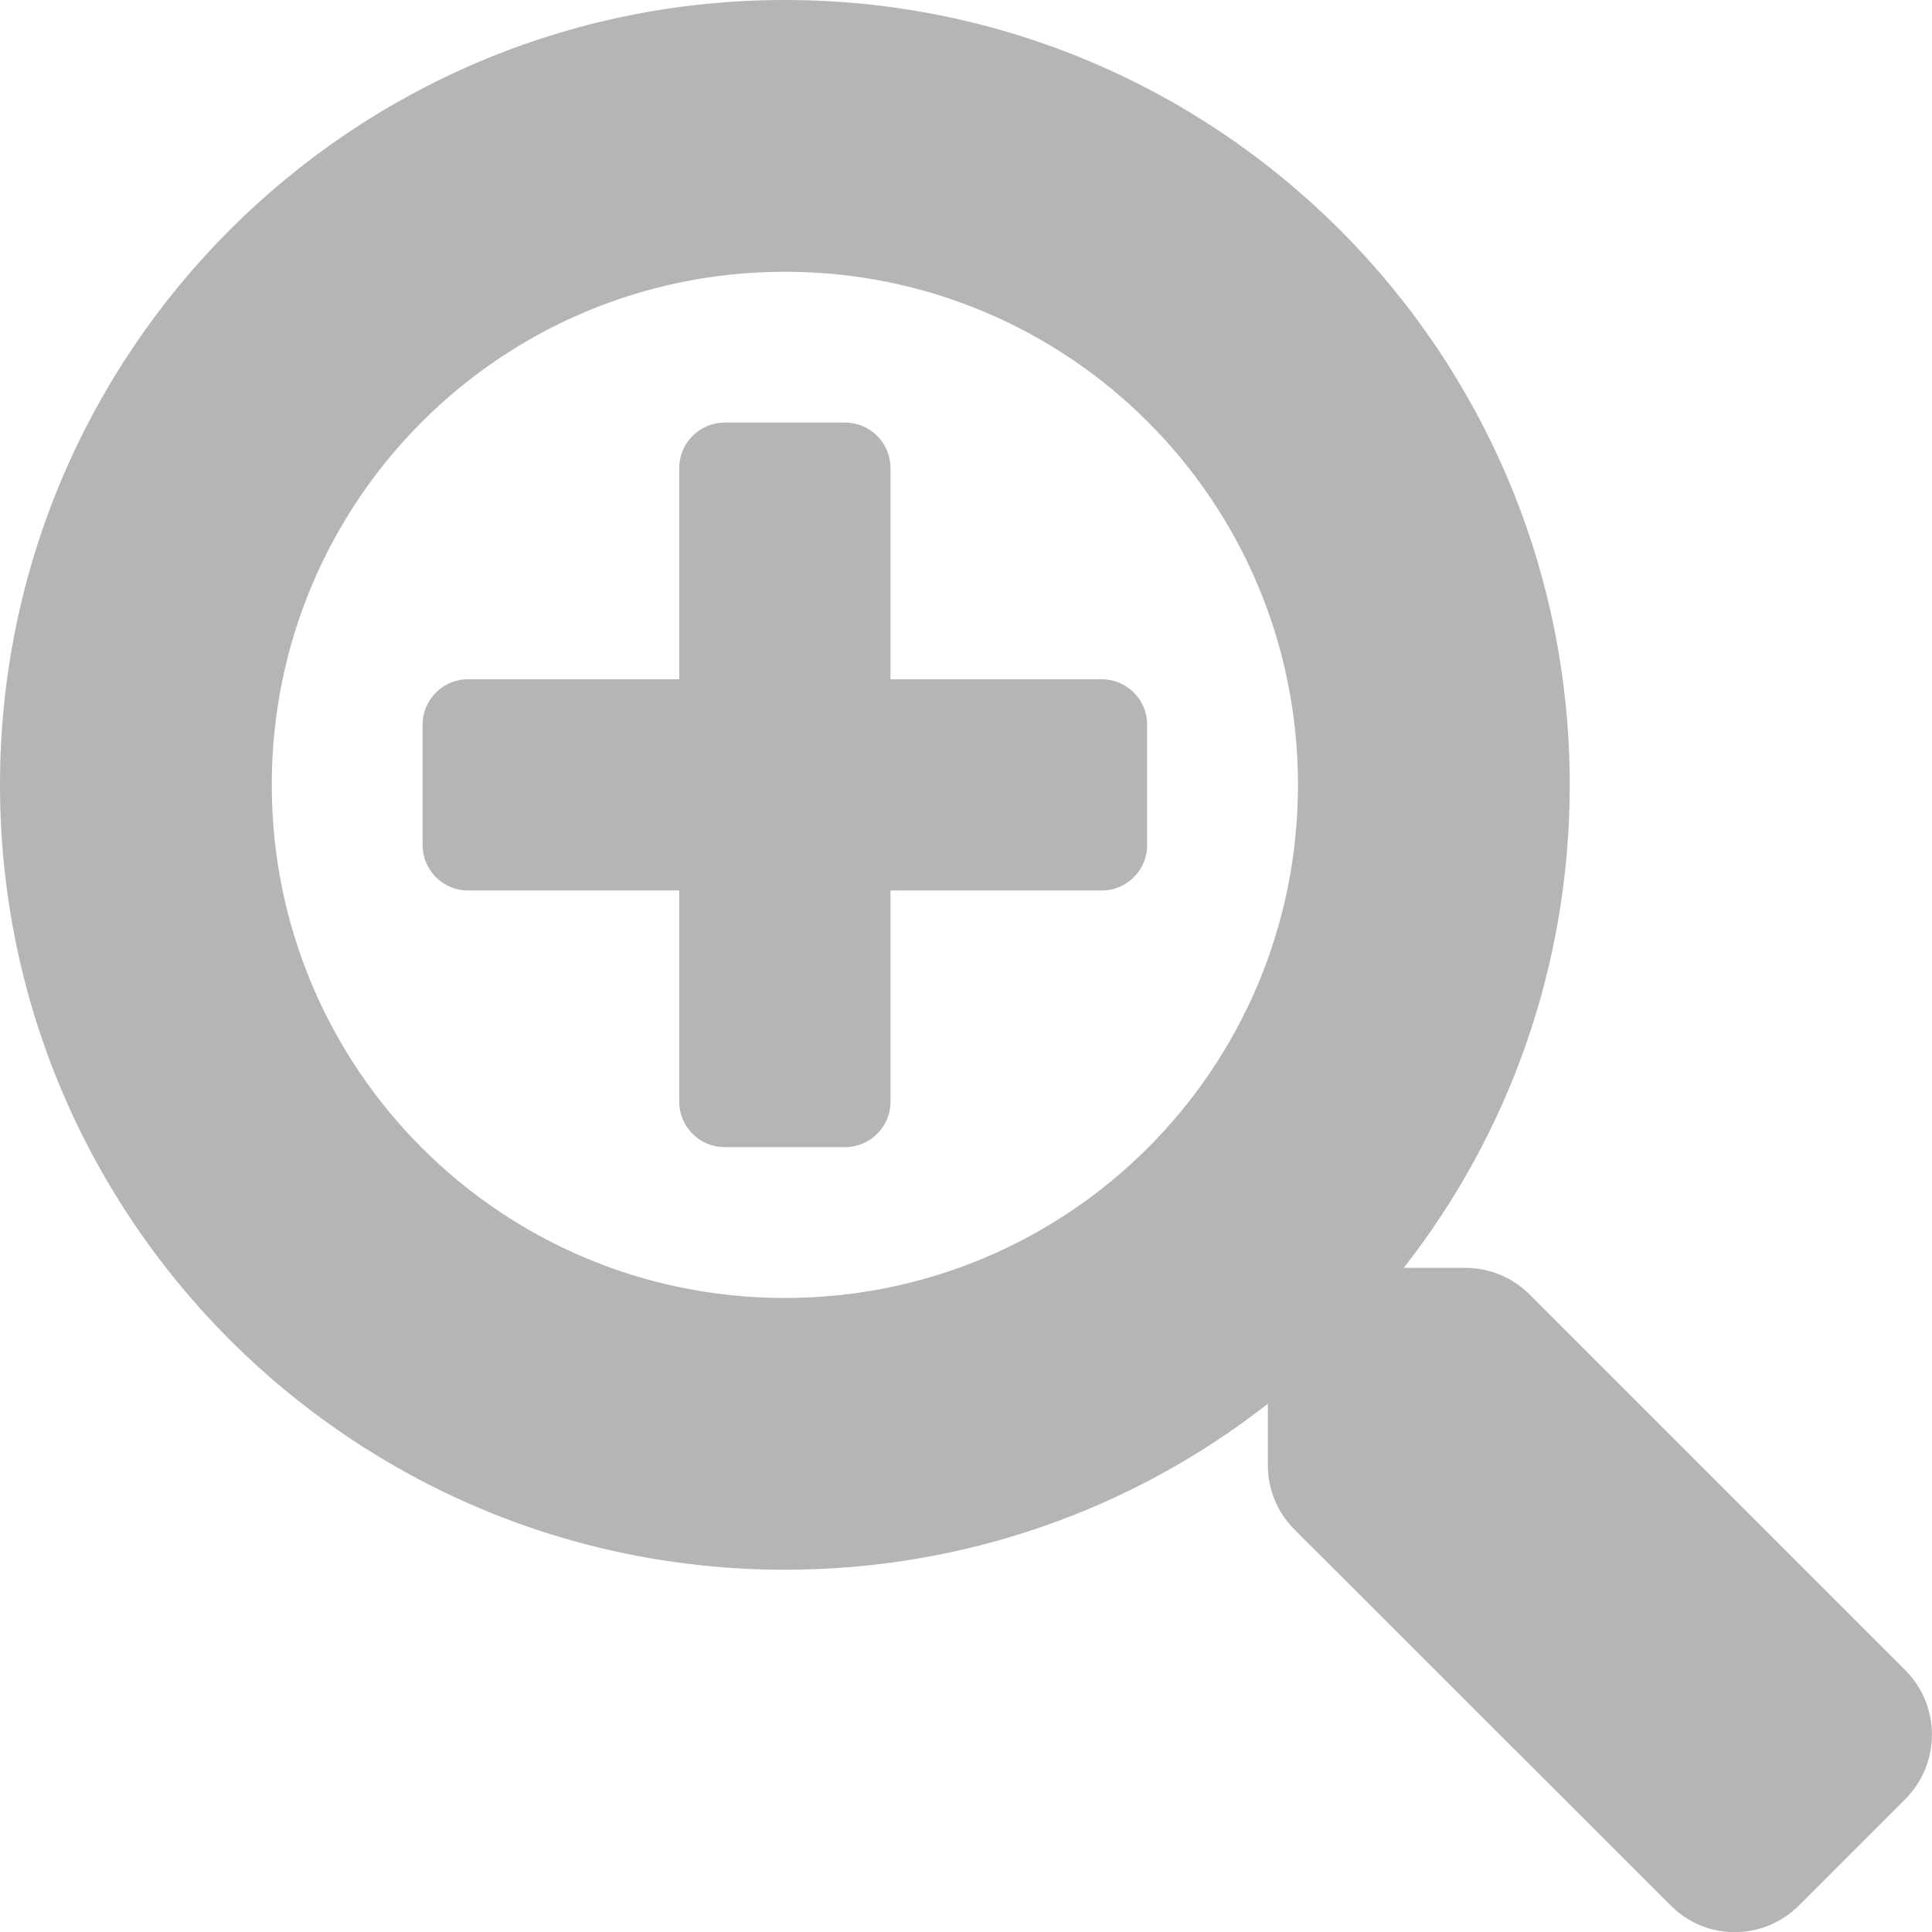
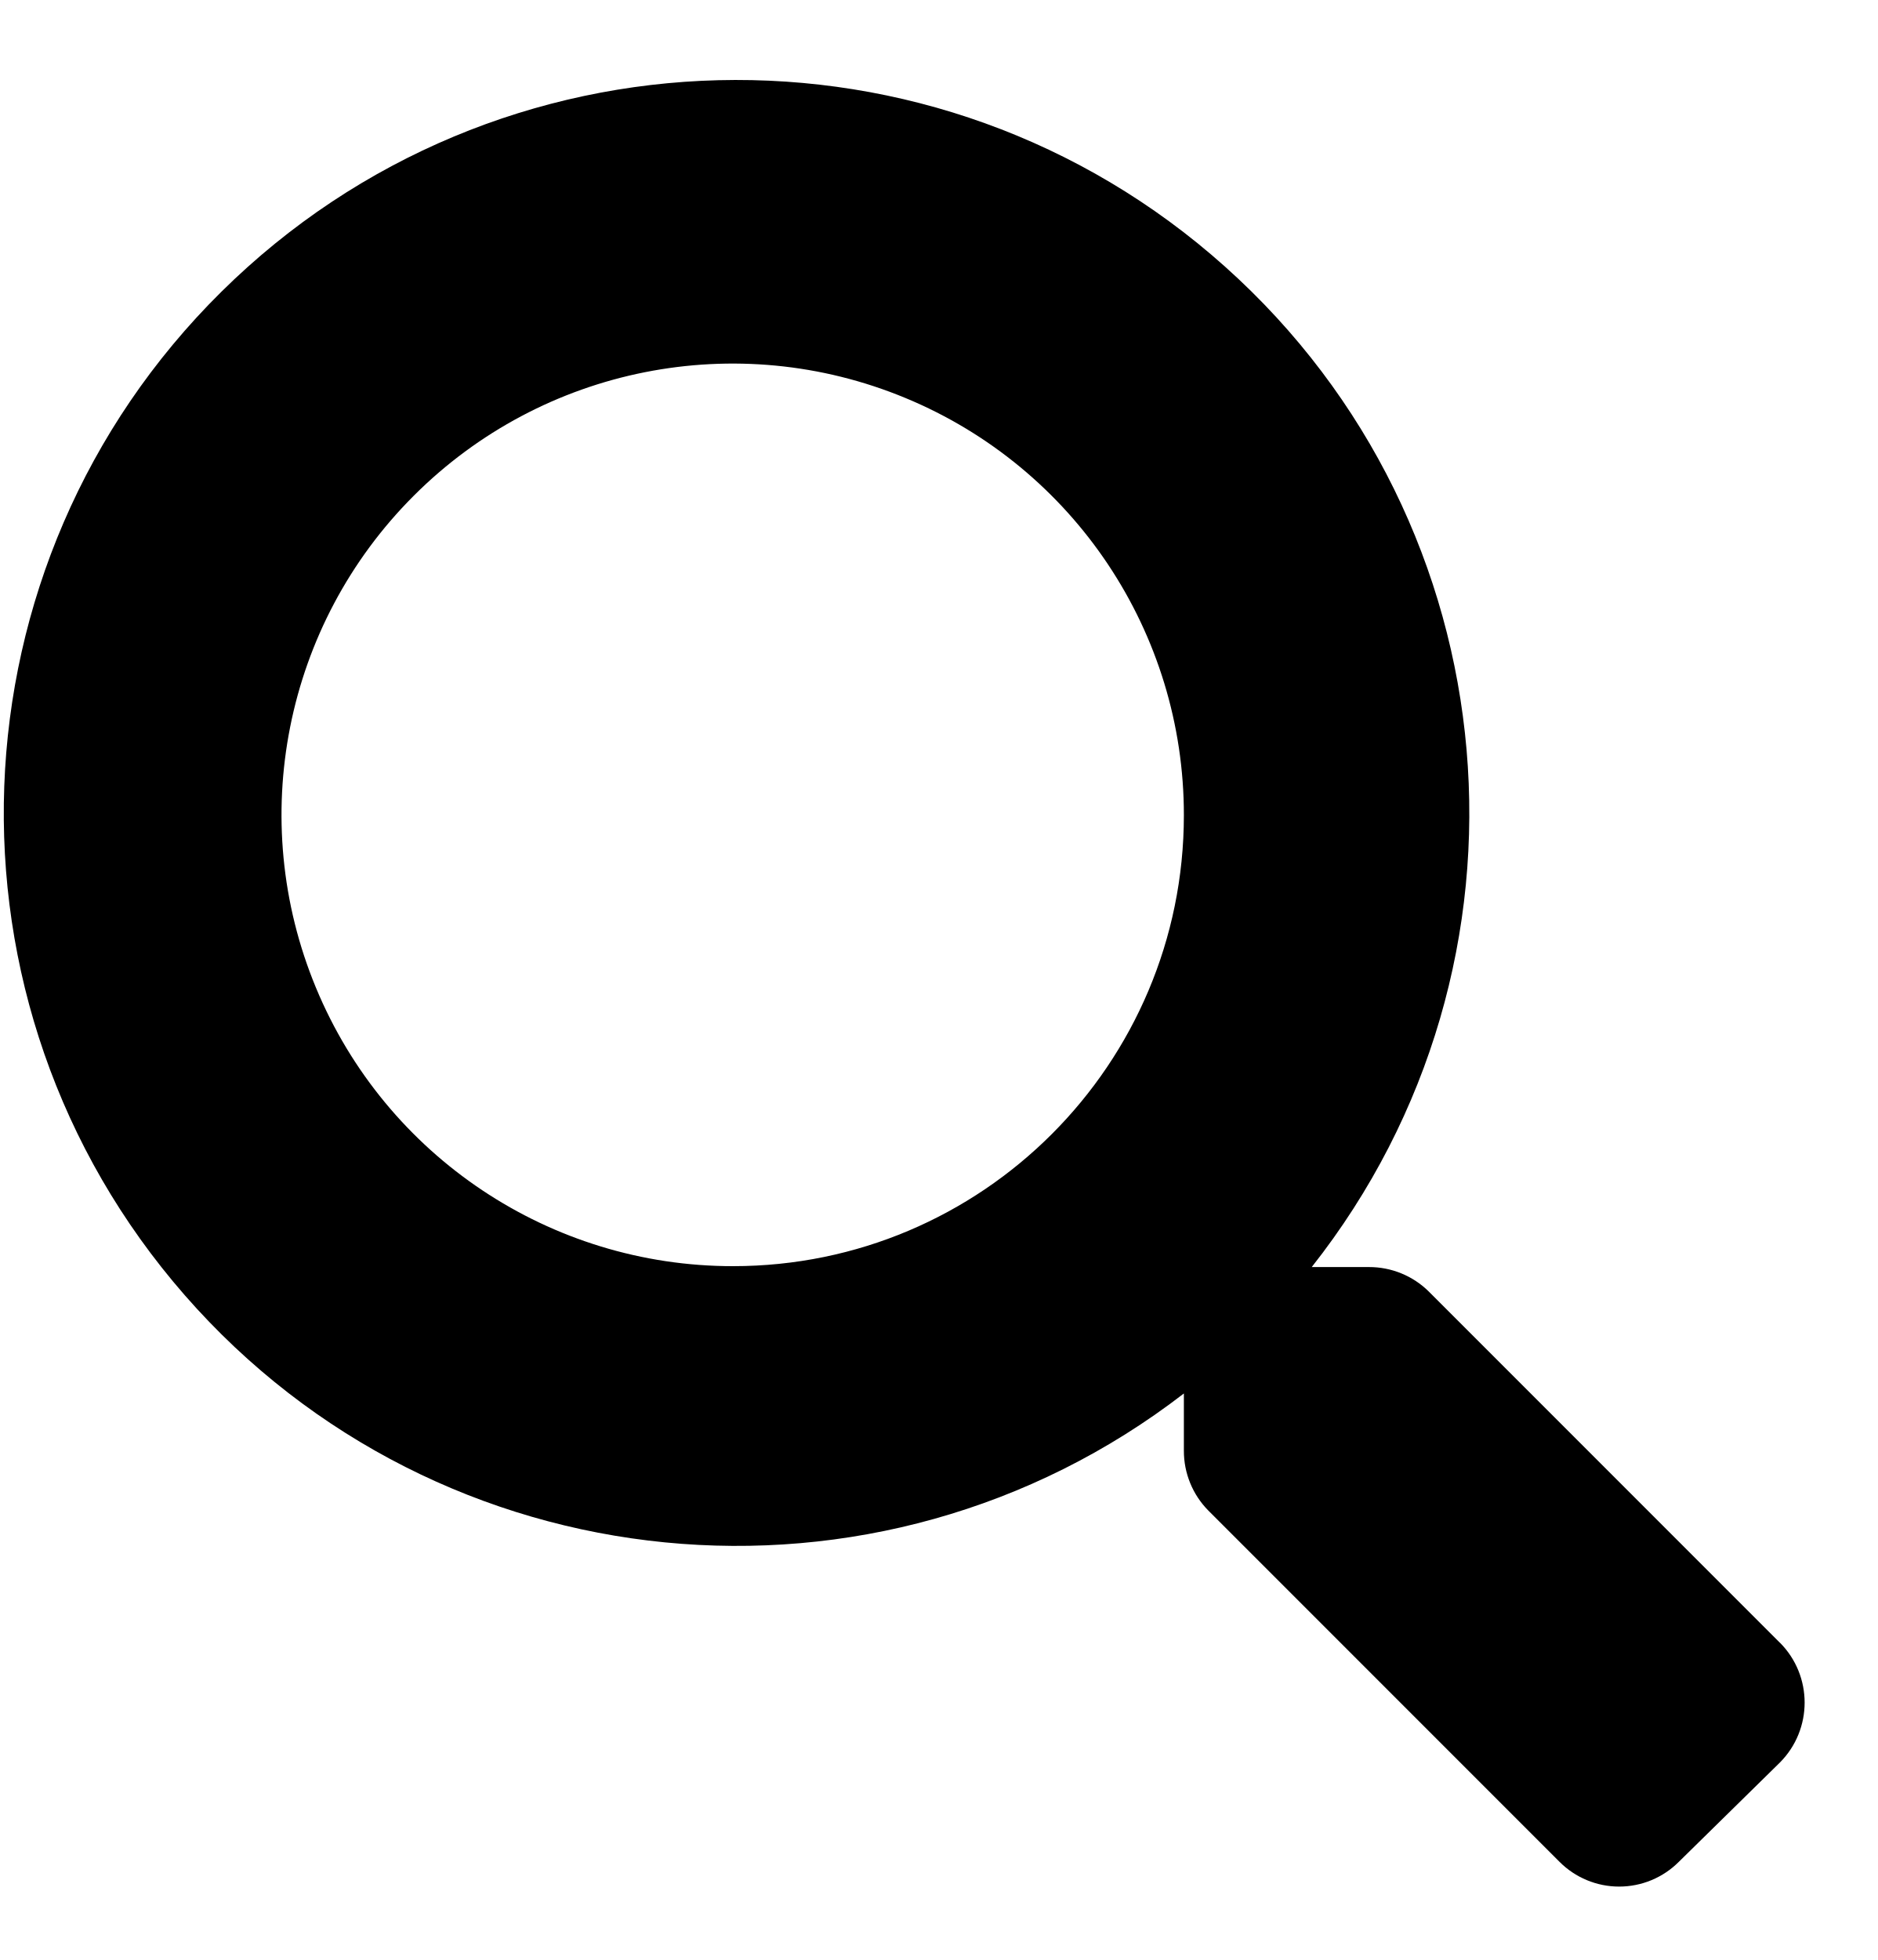
- <svg xmlns="http://www.w3.org/2000/svg" width="12" height="12" viewBox="0 0 12 12" fill="currentColor">
-   <path d="M7.125 4.5V5.25C7.125 5.405 6.998 5.531 6.844 5.531H5.531V6.844C5.531 6.998 5.405 7.125 5.25 7.125H4.5C4.345 7.125 4.219 6.998 4.219 6.844V5.531H2.906C2.752 5.531 2.625 5.405 2.625 5.25V4.5C2.625 4.345 2.752 4.219 2.906 4.219H4.219V2.906C4.219 2.752 4.345 2.625 4.5 2.625H5.25C5.405 2.625 5.531 2.752 5.531 2.906V4.219H6.844C6.998 4.219 7.125 4.345 7.125 4.5ZM11.836 11.173L11.173 11.836C10.952 12.056 10.596 12.056 10.378 11.836L8.039 9.499C7.934 9.394 7.875 9.251 7.875 9.101V8.719C7.048 9.366 6.007 9.75 4.875 9.75C2.182 9.75 0 7.568 0 4.875C0 2.182 2.182 0 4.875 0C7.568 0 9.75 2.182 9.75 4.875C9.75 6.007 9.366 7.048 8.719 7.875H9.101C9.251 7.875 9.394 7.934 9.499 8.039L11.836 10.376C12.054 10.596 12.054 10.952 11.836 11.173ZM8.062 4.875C8.062 3.112 6.638 1.688 4.875 1.688C3.112 1.688 1.688 3.112 1.688 4.875C1.688 6.638 3.112 8.062 4.875 8.062C6.638 8.062 8.062 6.638 8.062 4.875Z" fill="#B5B5B5" />
+ <svg xmlns="http://www.w3.org/2000/svg" width="23" height="24" viewBox="0 0 23 24">
+   <path clip-rule="evenodd" d="M17.5 15.815L21.8 20.115V20.114C22.204 20.52 22.204 21.176 21.8 21.582L20.563 22.797C20.369 22.992 20.106 23.101 19.831 23.101C19.557 23.101 19.294 22.992 19.1 22.797L14.8 18.497C14.607 18.302 14.499 18.038 14.5 17.763V17.063C10.744 19.958 5.383 19.431 2.263 15.86C-0.858 12.288 -0.661 6.906 2.712 3.572C6.085 0.237 11.469 0.103 15.004 3.265C18.539 6.426 19.004 11.792 16.066 15.515H16.766C17.041 15.514 17.305 15.622 17.5 15.815ZM3.87 12.095C4.726 14.16 6.743 15.506 8.979 15.504C12.028 15.504 14.499 13.032 14.5 9.983C14.502 7.747 13.156 5.73 11.091 4.874C9.026 4.017 6.648 4.489 5.067 6.071C3.485 7.652 3.013 10.03 3.87 12.095Z" />
</svg>
